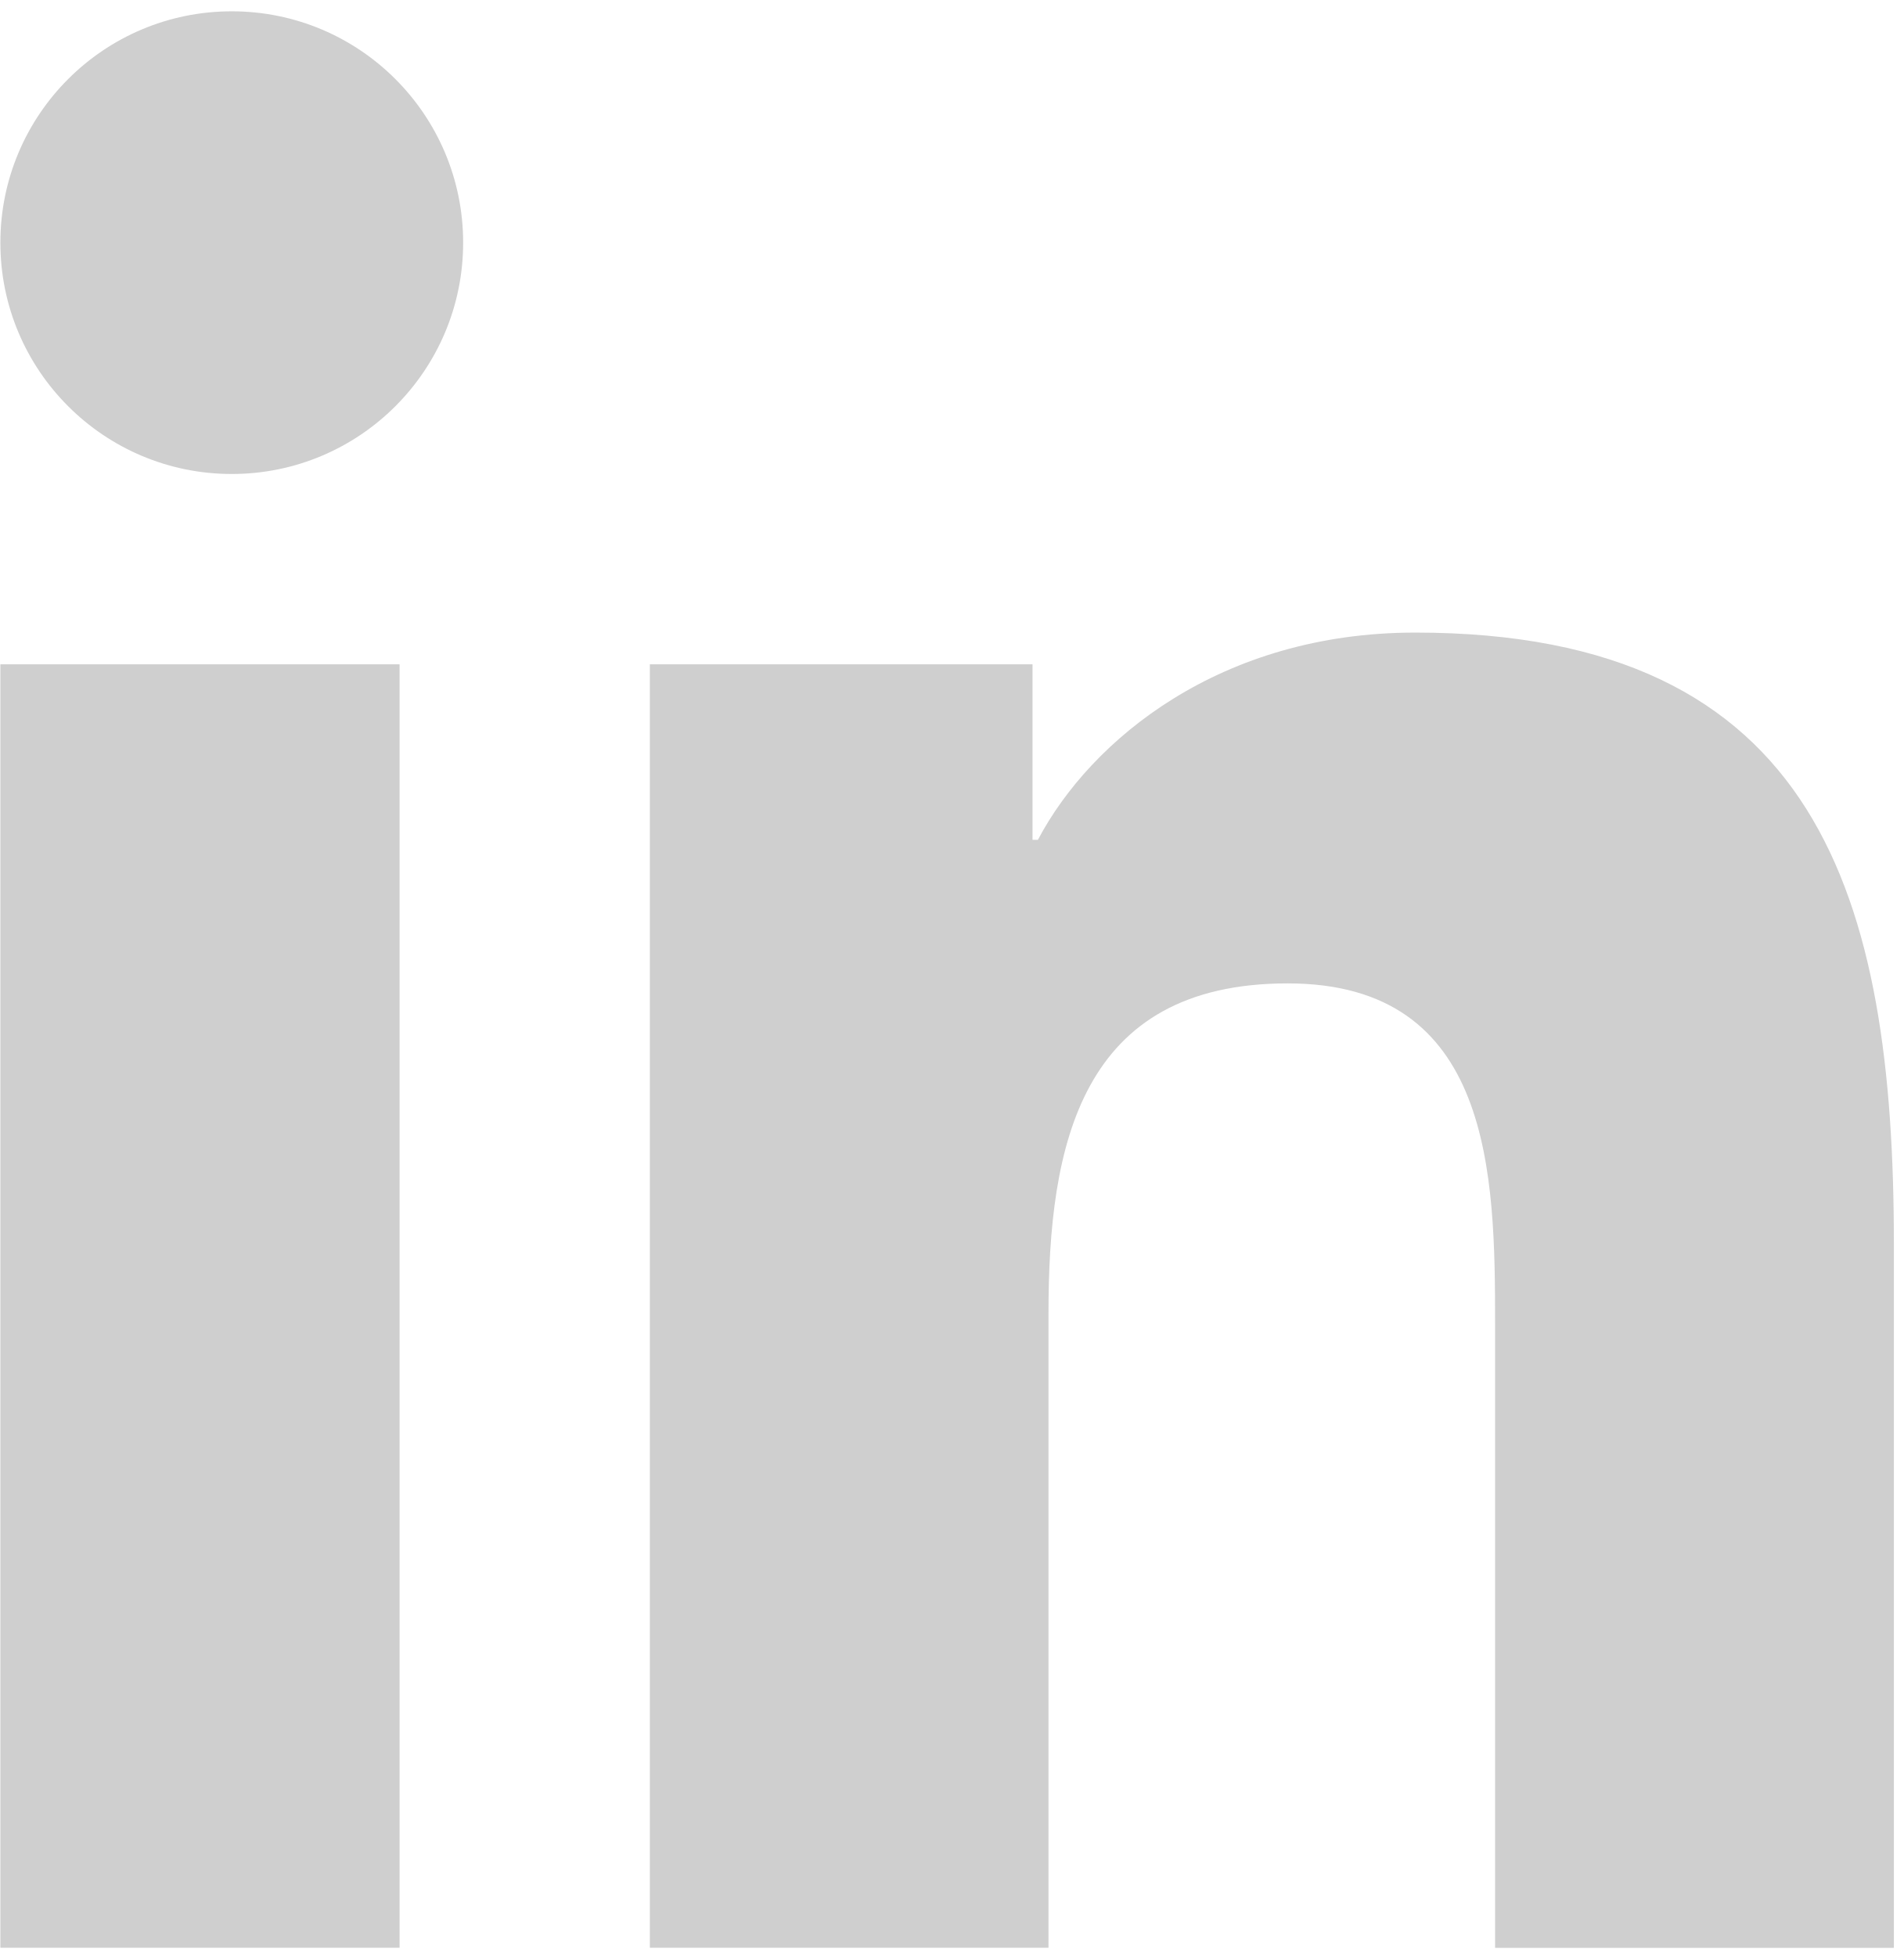
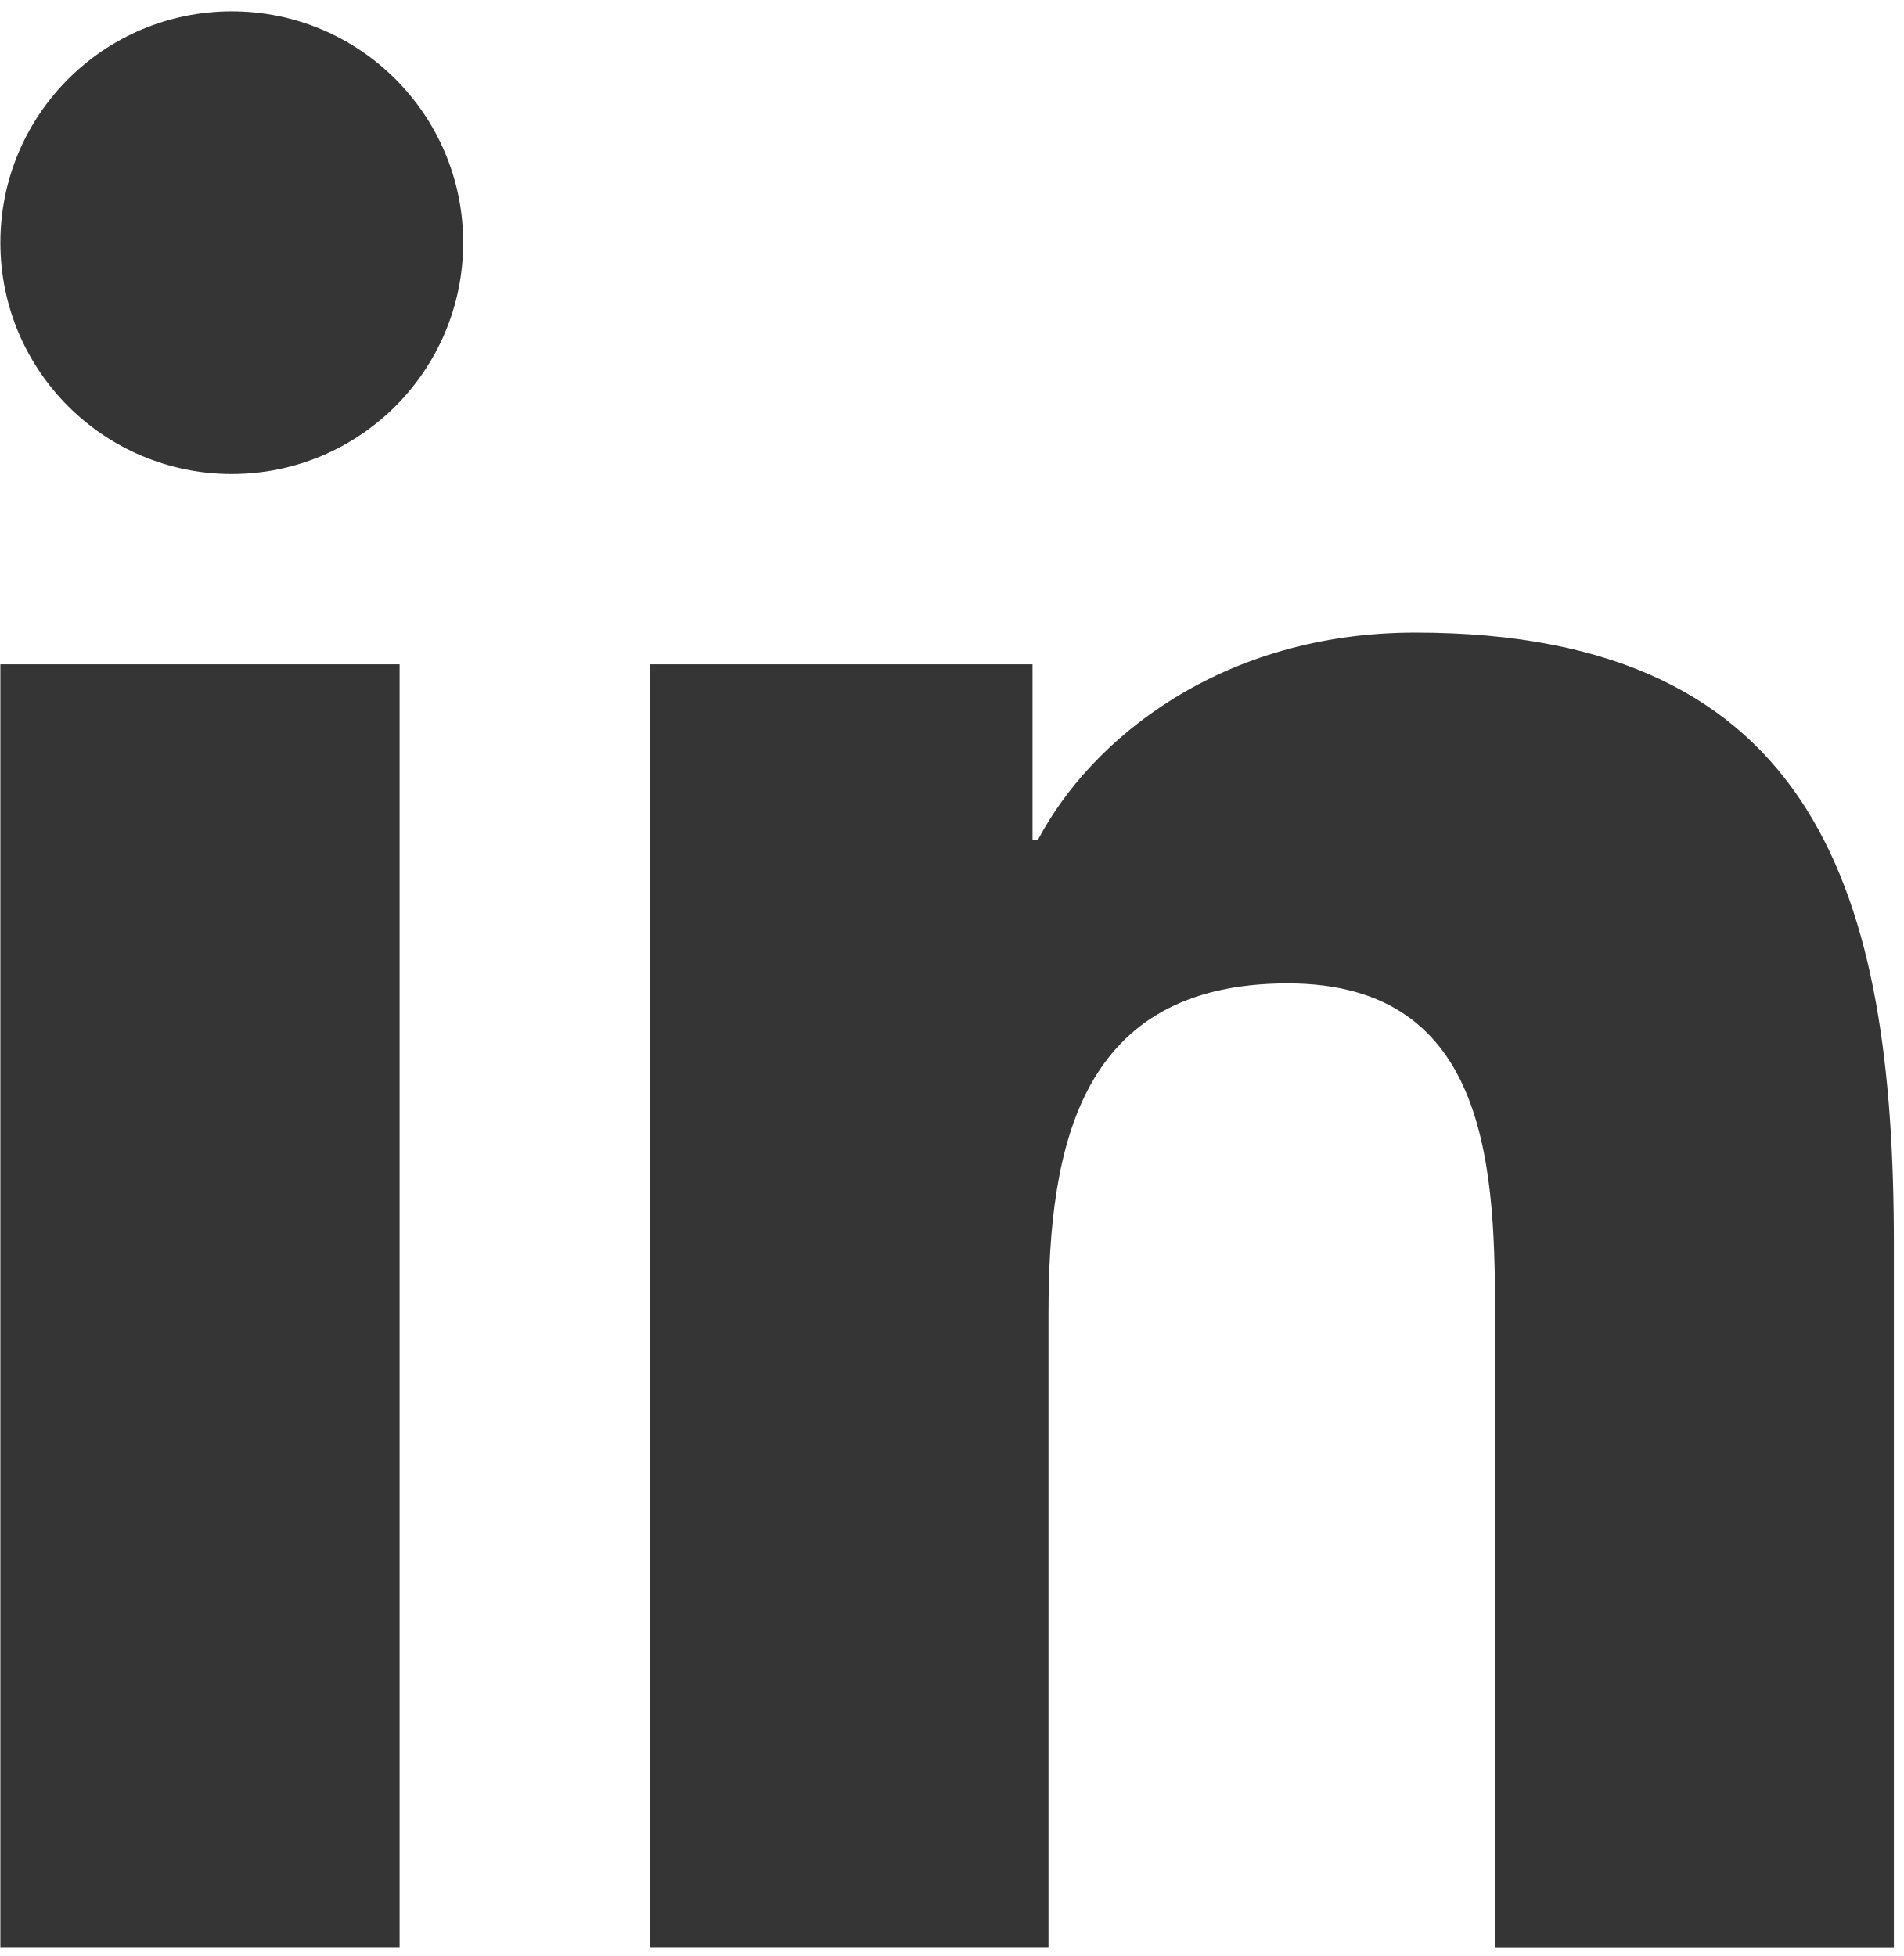
<svg xmlns="http://www.w3.org/2000/svg" width="36" height="37" fill="none">
-   <path d="M4.383 8.966a4.376 4.376 0 1 0 0-8.752 4.376 4.376 0 0 0 0 8.752ZM12.29 12.566v24.278h7.539V24.838c0-3.168.596-6.236 4.524-6.236 3.874 0 3.922 3.622 3.922 6.436v11.808h7.542V23.532c0-6.54-1.408-11.566-9.052-11.566-3.67 0-6.13 2.014-7.136 3.92h-.102v-3.32H12.29Zm-12.283 0h7.55v24.278H.007V12.566Z" fill="#CFCFCF" />
+   <path d="M4.383 8.966a4.376 4.376 0 1 0 0-8.752 4.376 4.376 0 0 0 0 8.752ZM12.29 12.566v24.278h7.539V24.838c0-3.168.596-6.236 4.524-6.236 3.874 0 3.922 3.622 3.922 6.436v11.808h7.542V23.532c0-6.54-1.408-11.566-9.052-11.566-3.67 0-6.13 2.014-7.136 3.92h-.102v-3.32H12.29Zm-12.283 0h7.55v24.278H.007V12.566Z" fill="#353535" />
</svg>
